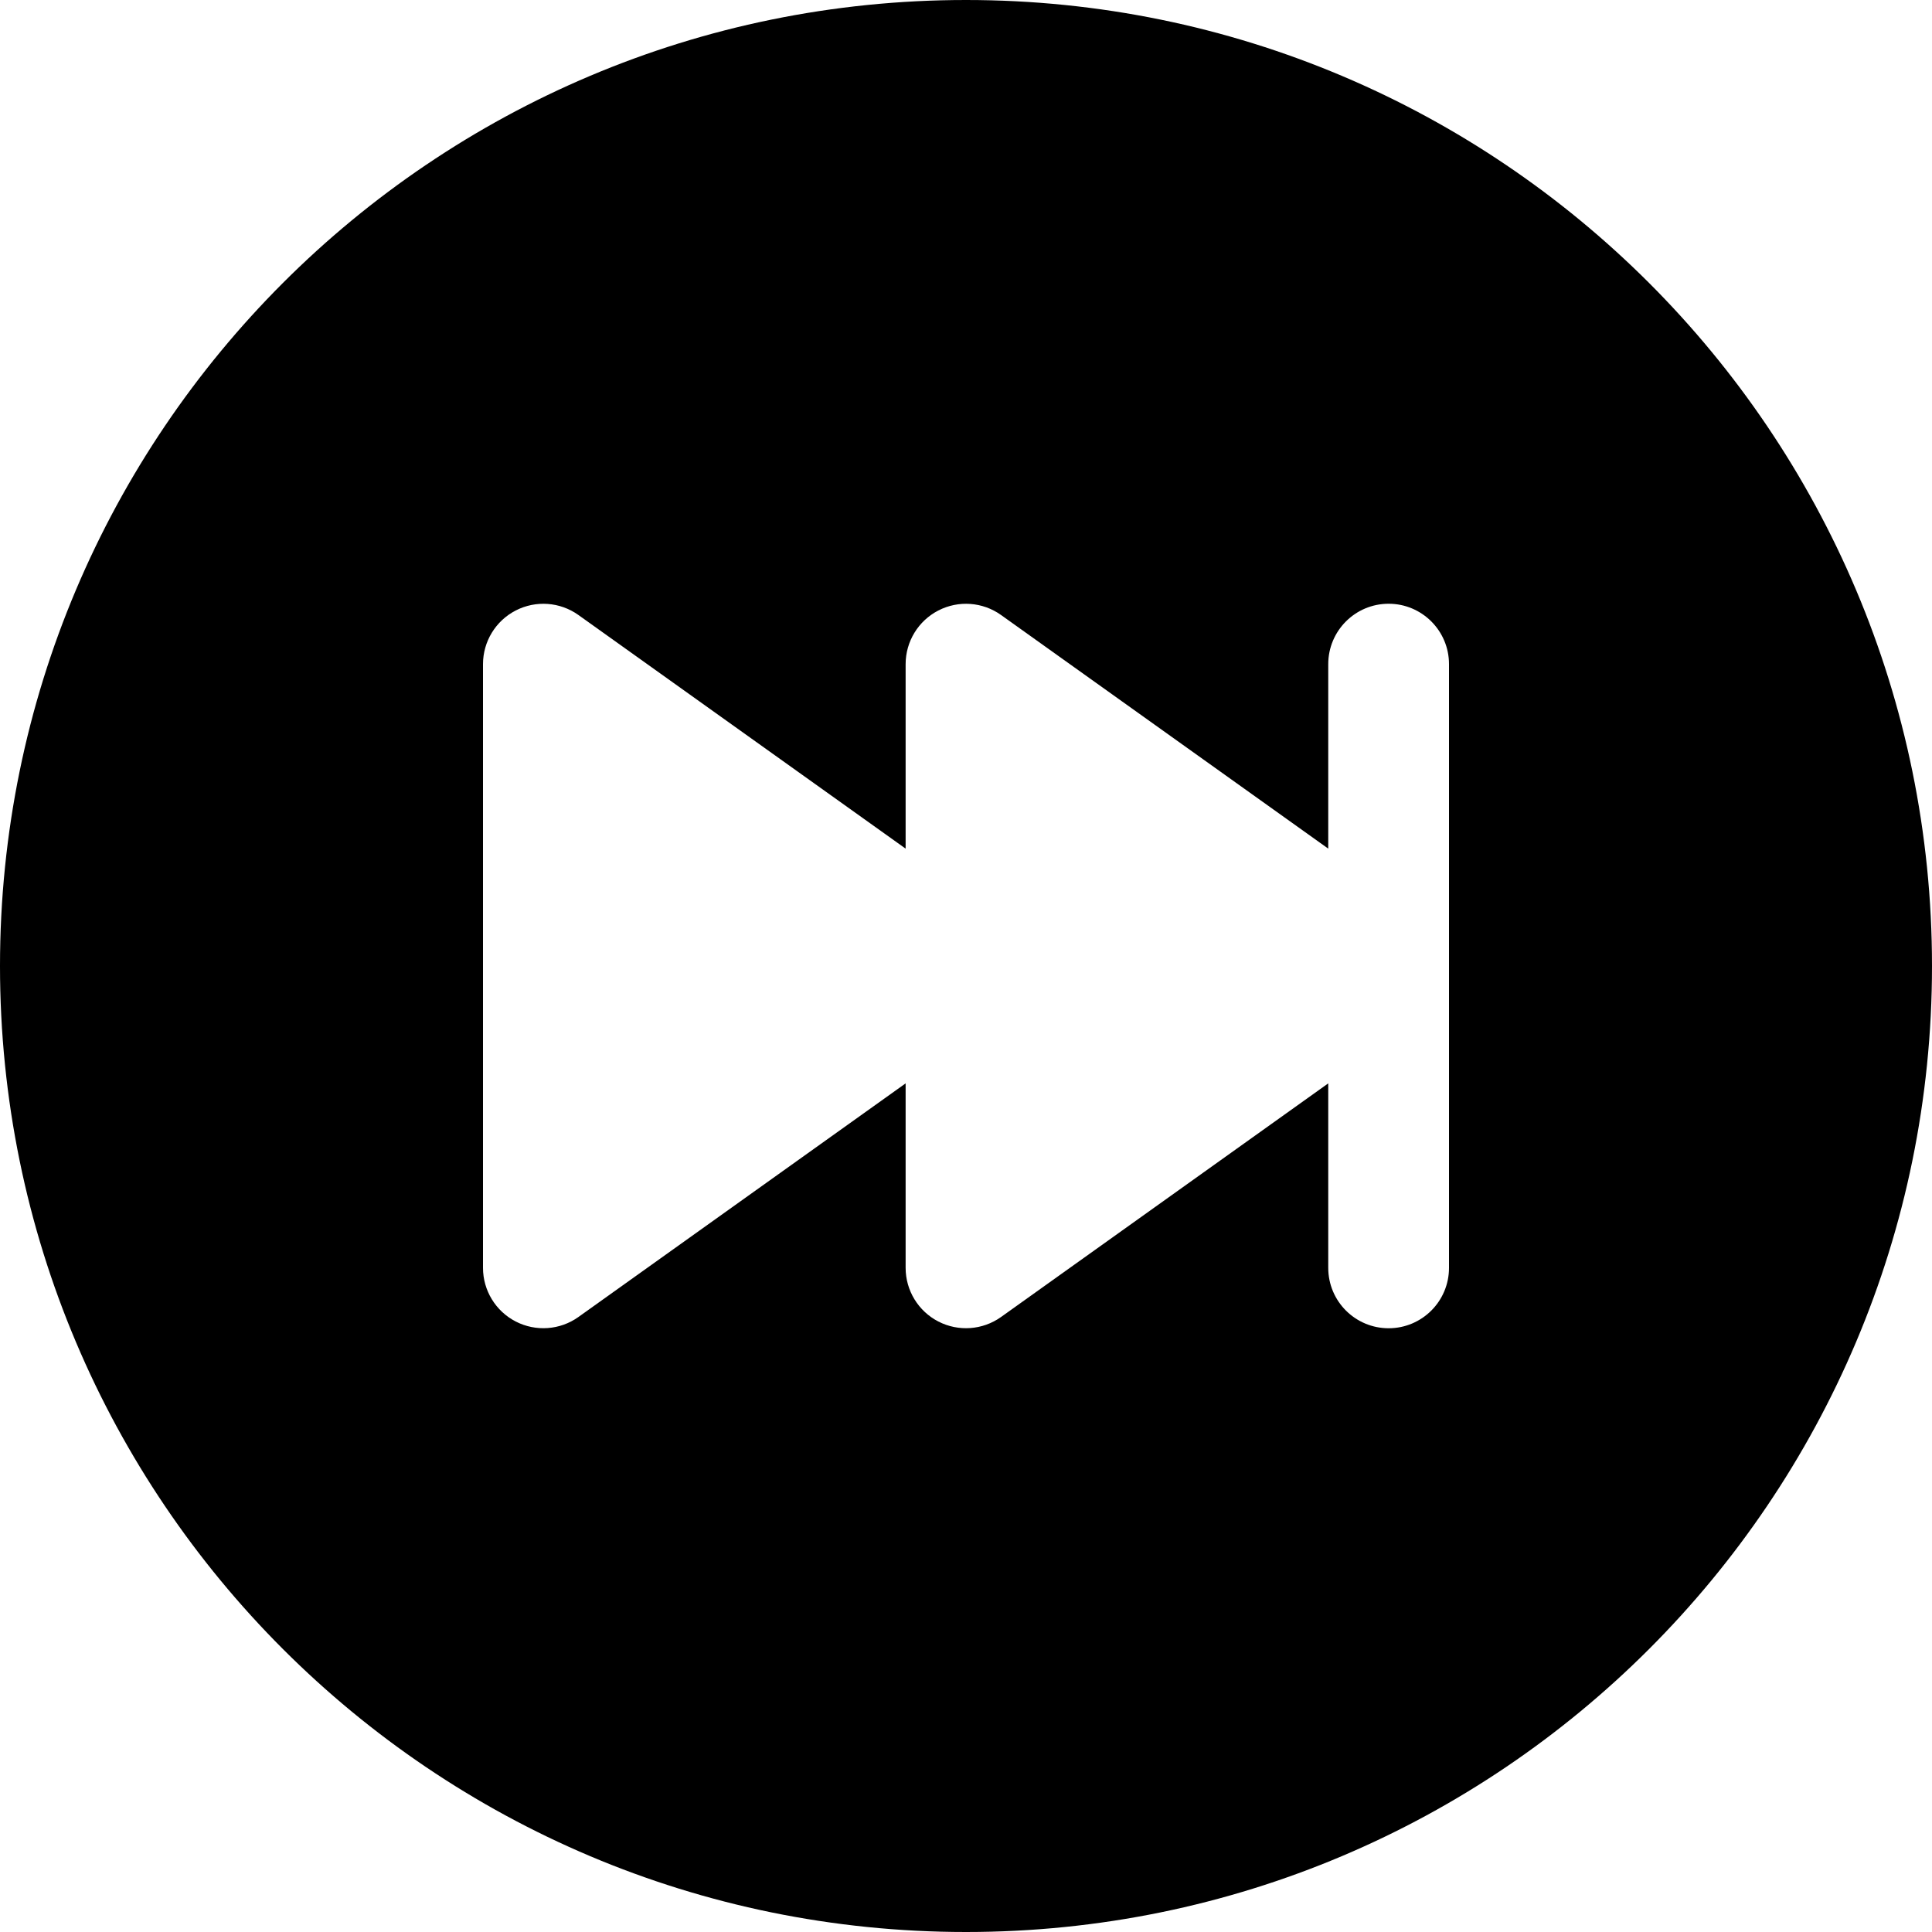
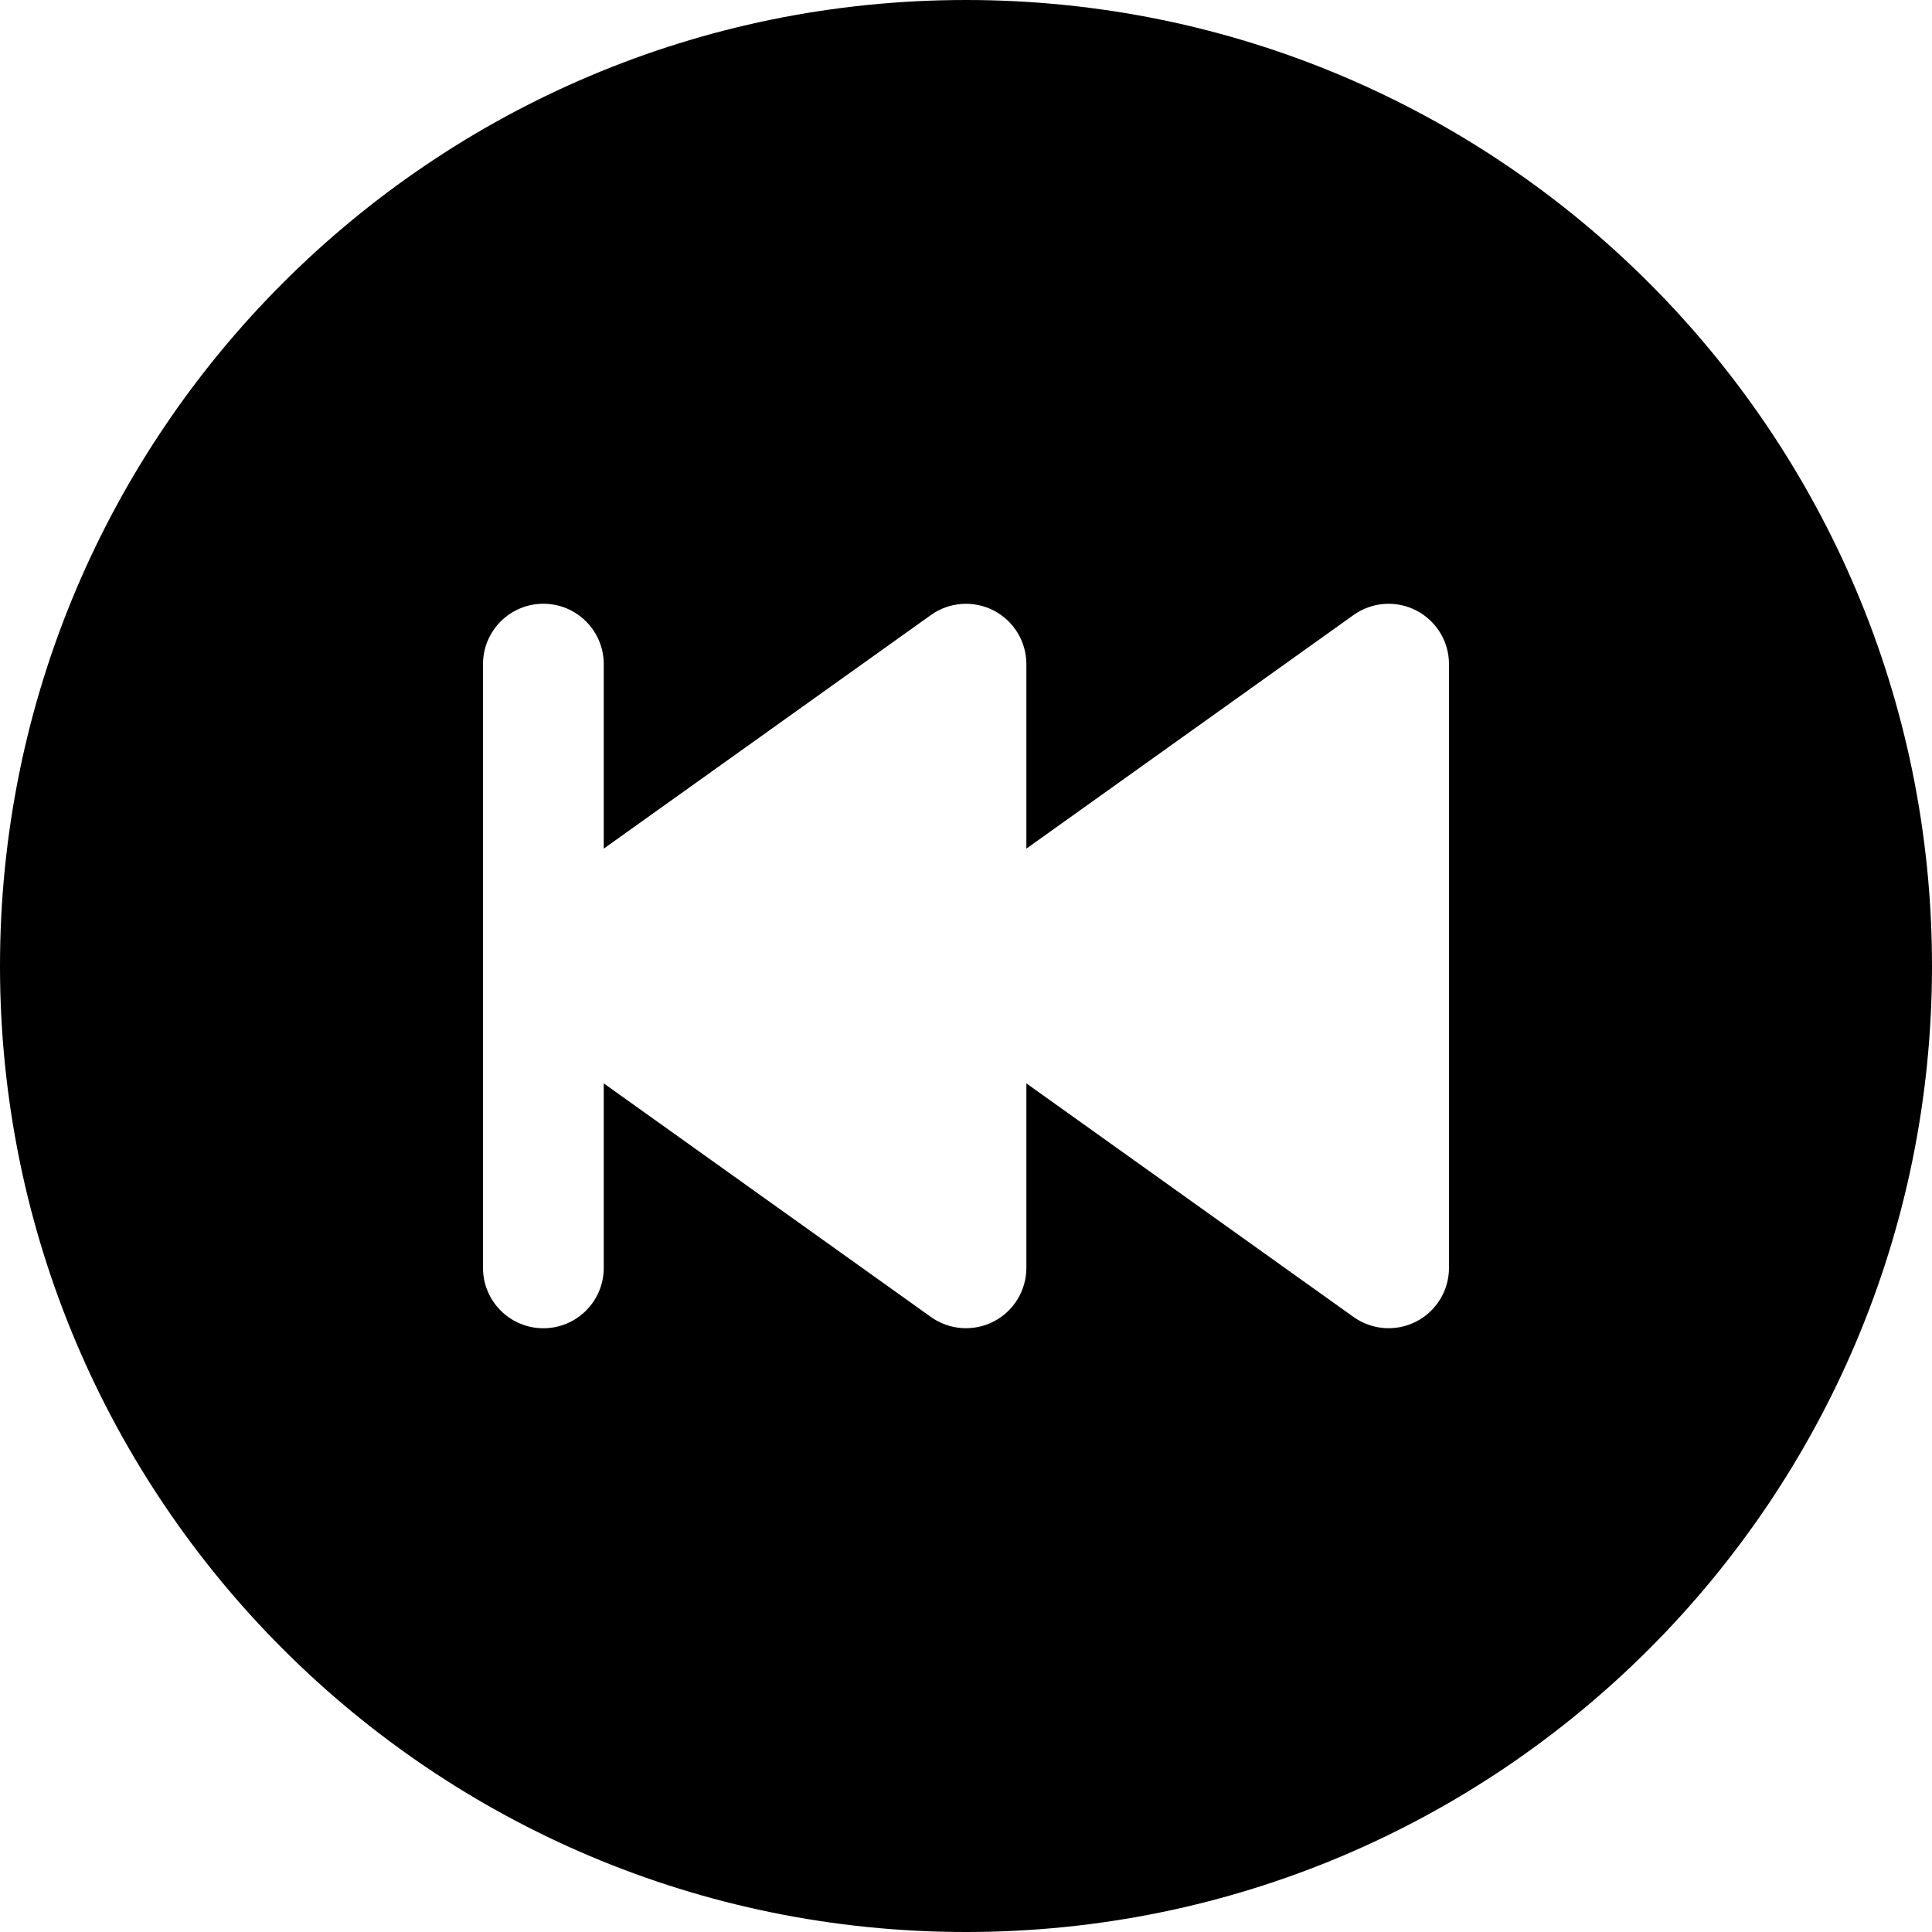
<svg xmlns="http://www.w3.org/2000/svg" width="16" height="16" fill="currentColor" class="bi bi-skip-backward-circle-fill" viewBox="0 0 16 16">
-   <path d="M16 8A8 8 0 1 1 0 8a8 8 0 0 1 16 0zM4.79 5.093A.5.5 0 0 0 4 5.5v5a.5.5 0 0 0 .79.407L7.5 8.972V10.5a.5.5 0 0 0 .79.407L11 8.972V10.5a.5.5 0 0 0 1 0v-5a.5.5 0 0 0-1 0v1.528L8.29 5.093a.5.5 0 0 0-.79.407v1.528L4.79 5.093z" />
+   <path d="M16 8A8 8 0 1 1 0 8a8 8 0 0 1 16 0zm-4.79-2.907L8.5 7.028V5.5a.5.5 0 0 0-.79-.407L5 7.028V5.5a.5.5 0 0 0-1 0v5a.5.5 0 0 0 1 0V8.972l2.71 1.935a.5.5 0 0 0 .79-.407V8.972l2.71 1.935A.5.5 0 0 0 12 10.5v-5a.5.5 0 0 0-.79-.407z" />
</svg>
